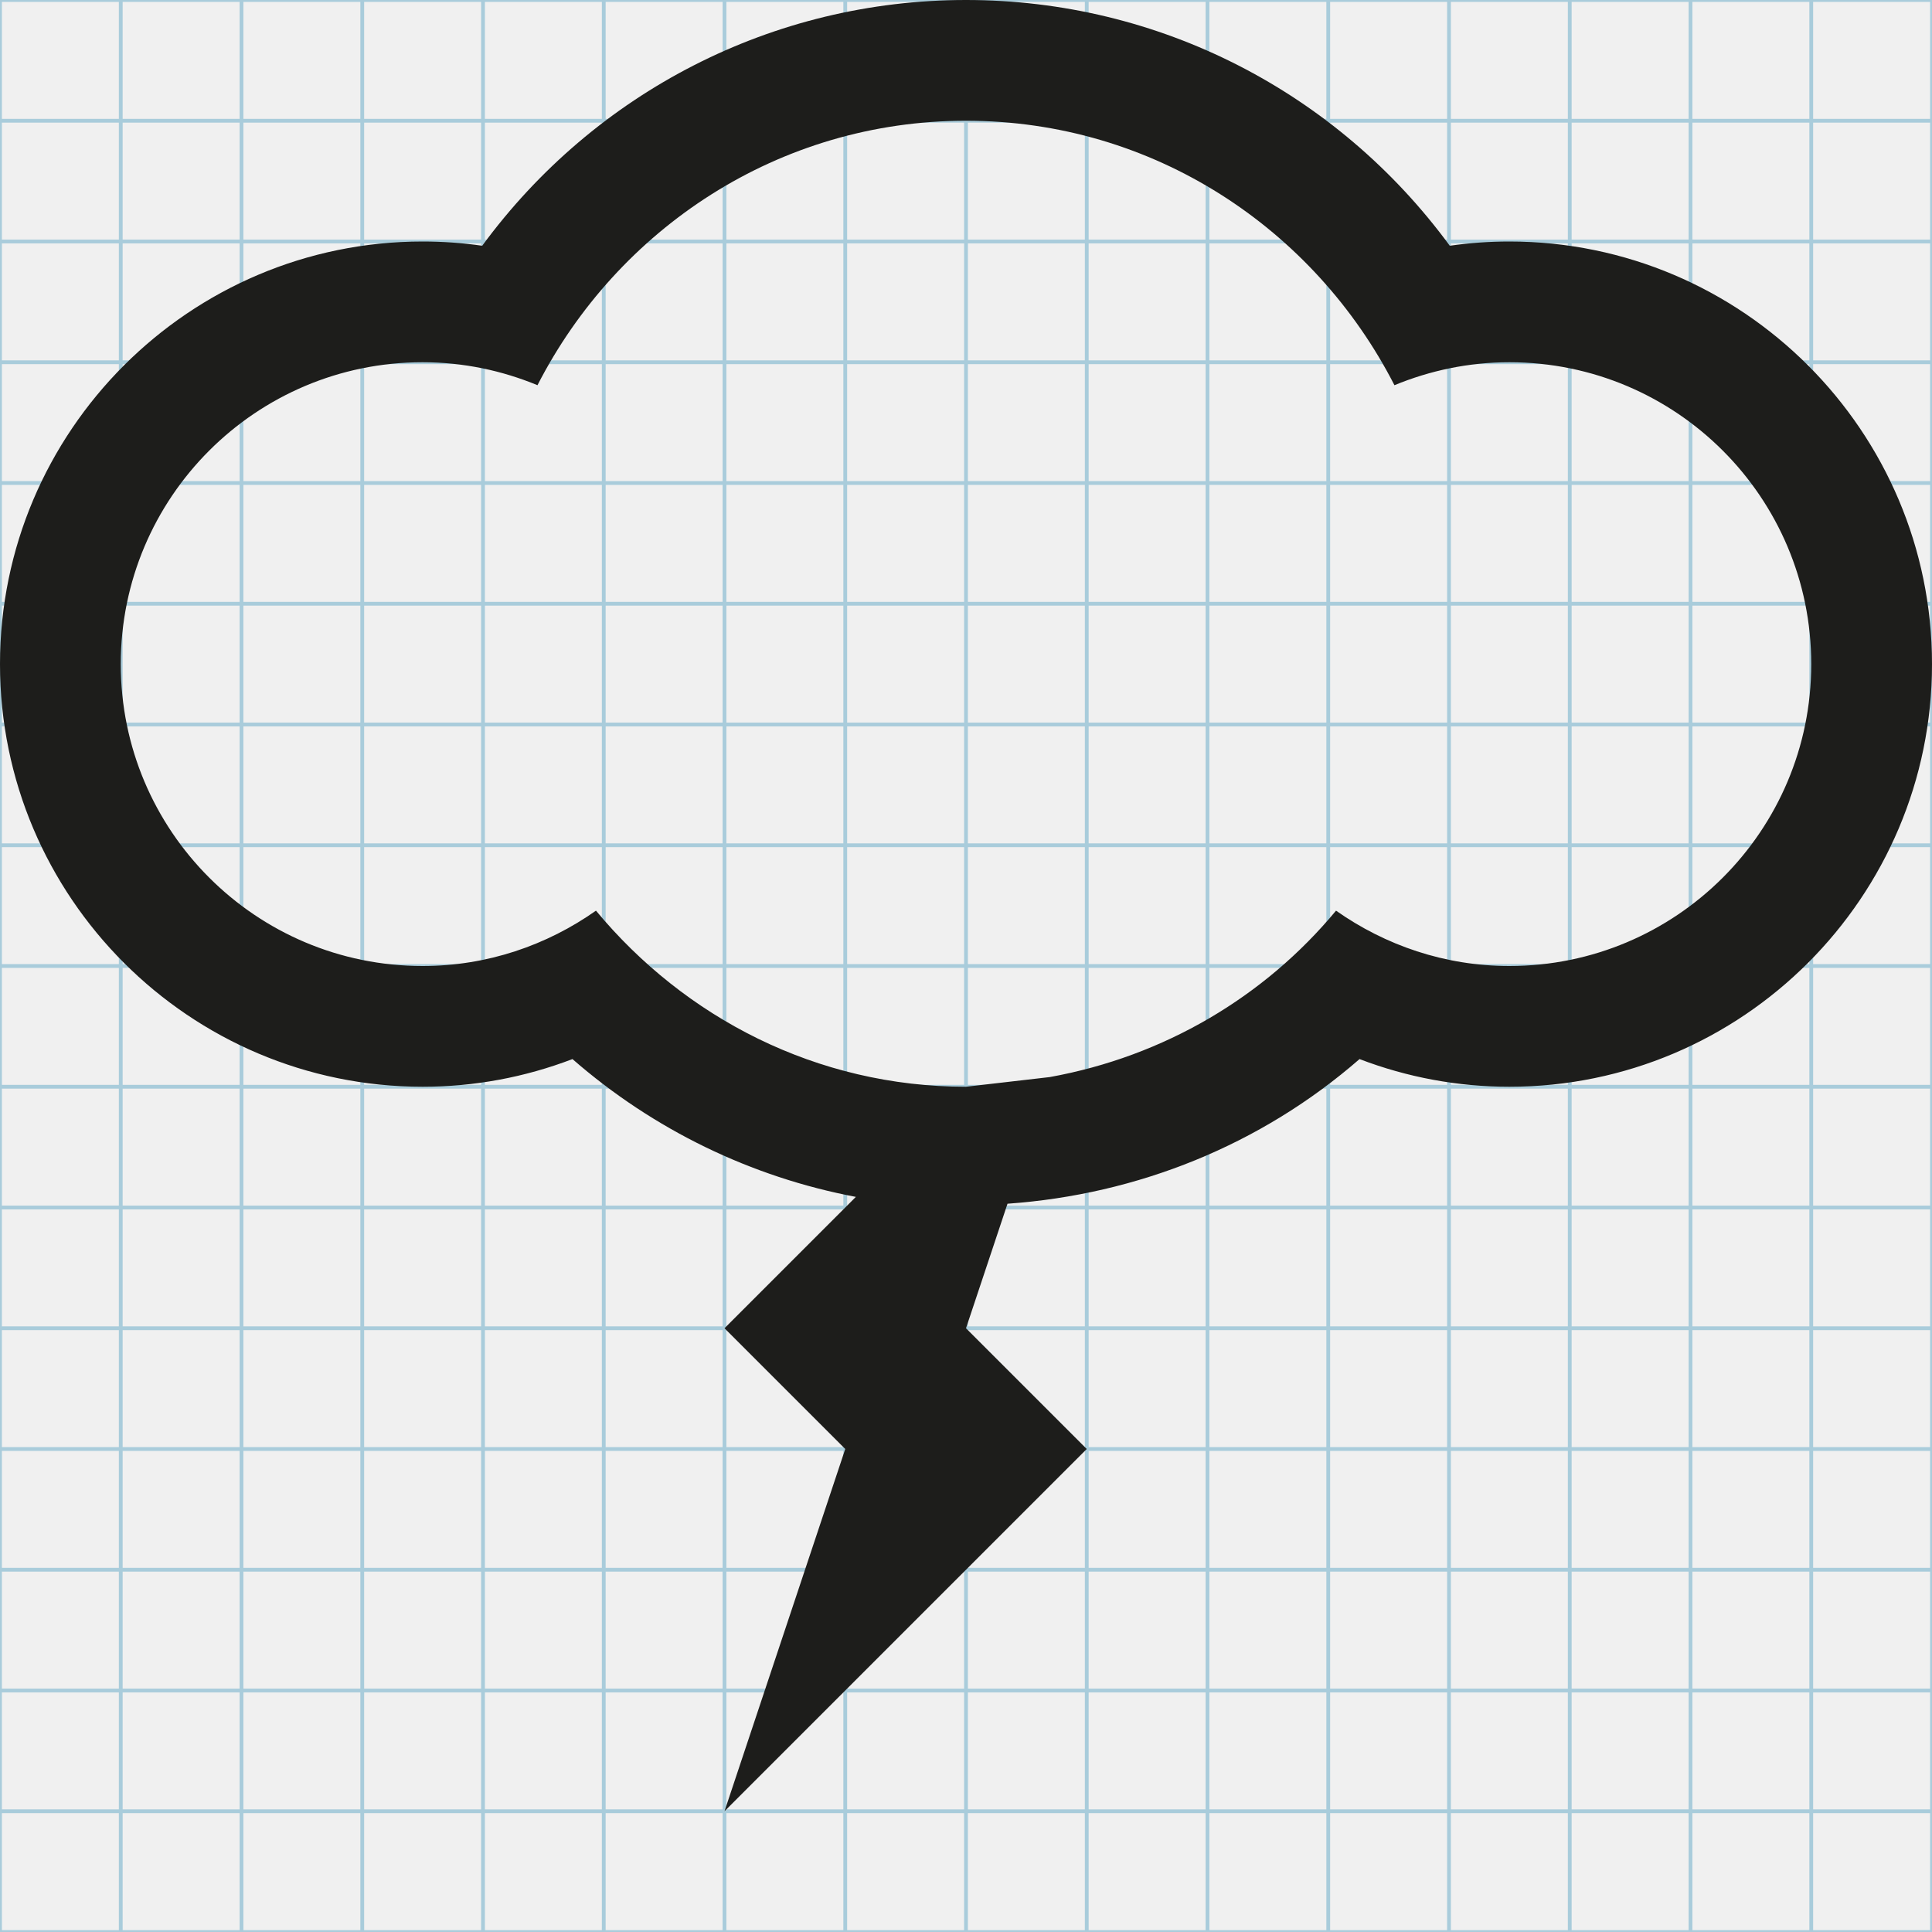
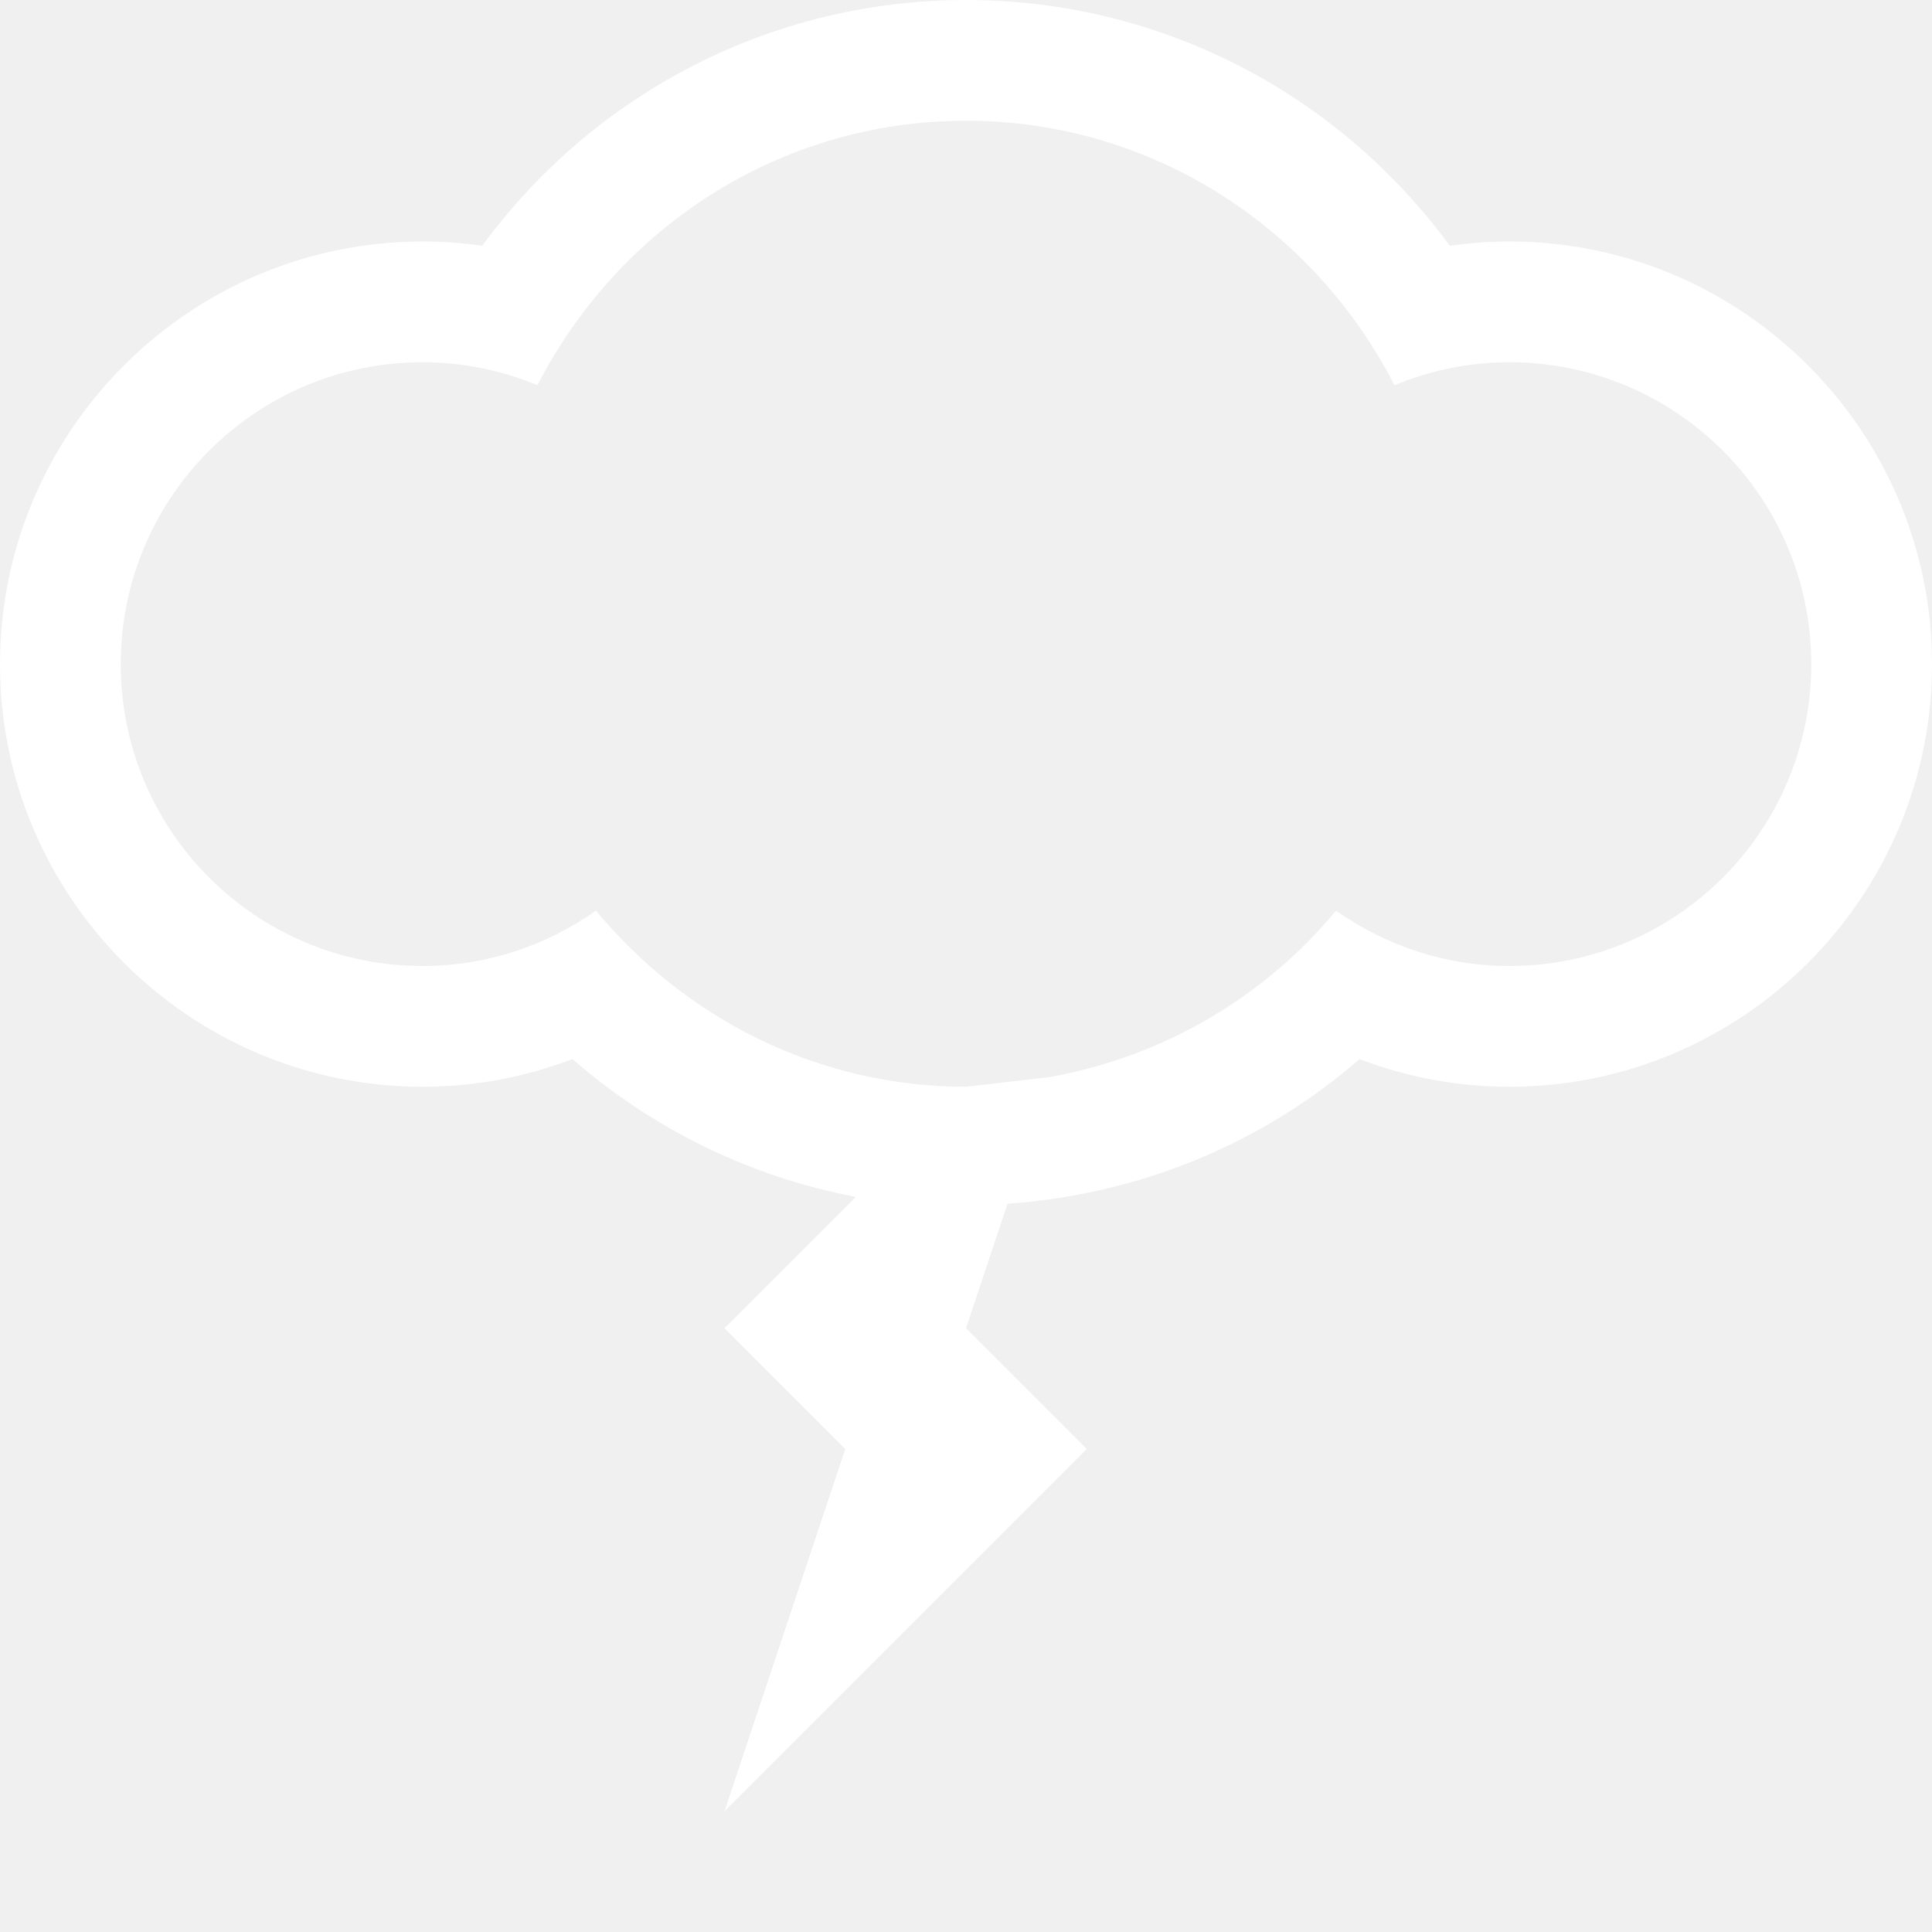
<svg xmlns="http://www.w3.org/2000/svg" version="1.1" id="Layer_1" x="0px" y="0px" width="512px" height="512px" viewBox="0 0 512 512" enable-background="new 0 0 512 512" xml:space="preserve">
-   <g id="Grid_1_">
-     <g id="Layer_1_1_">
-       <g id="Grid">
-         <g>
-           <rect fill="none" stroke="#A9CCDB" stroke-miterlimit="10" width="512" height="512" />
-           <line fill="none" stroke="#A9CCDB" stroke-miterlimit="10" x1="0" y1="480" x2="512" y2="480" />
-           <line fill="none" stroke="#A9CCDB" stroke-miterlimit="10" x1="0" y1="448" x2="512" y2="448" />
-           <line fill="none" stroke="#A9CCDB" stroke-miterlimit="10" x1="0" y1="416" x2="512" y2="416" />
-           <line fill="none" stroke="#A9CCDB" stroke-miterlimit="10" x1="0" y1="384" x2="512" y2="384" />
-           <line fill="none" stroke="#A9CCDB" stroke-miterlimit="10" x1="0" y1="352" x2="512" y2="352" />
-           <line fill="none" stroke="#A9CCDB" stroke-miterlimit="10" x1="0" y1="320" x2="512" y2="320" />
-           <line fill="none" stroke="#A9CCDB" stroke-miterlimit="10" x1="0" y1="288" x2="512" y2="288" />
-           <line fill="none" stroke="#A9CCDB" stroke-miterlimit="10" x1="0" y1="256" x2="512" y2="256" />
-           <line fill="none" stroke="#A9CCDB" stroke-miterlimit="10" x1="0" y1="224" x2="512" y2="224" />
-           <line fill="none" stroke="#A9CCDB" stroke-miterlimit="10" x1="0" y1="192" x2="512" y2="192" />
-           <line fill="none" stroke="#A9CCDB" stroke-miterlimit="10" x1="0" y1="160" x2="512" y2="160" />
-           <line fill="none" stroke="#A9CCDB" stroke-miterlimit="10" x1="0" y1="128" x2="512" y2="128" />
-           <line fill="none" stroke="#A9CCDB" stroke-miterlimit="10" x1="0" y1="96" x2="512" y2="96" />
-           <line fill="none" stroke="#A9CCDB" stroke-miterlimit="10" x1="0" y1="64" x2="512" y2="64" />
-           <line fill="none" stroke="#A9CCDB" stroke-miterlimit="10" x1="0" y1="32" x2="512" y2="32" />
-           <line fill="none" stroke="#A9CCDB" stroke-miterlimit="10" x1="480" y1="0" x2="480" y2="512" />
-           <line fill="none" stroke="#A9CCDB" stroke-miterlimit="10" x1="448" y1="0" x2="448" y2="512" />
-           <line fill="none" stroke="#A9CCDB" stroke-miterlimit="10" x1="416" y1="0" x2="416" y2="512" />
-           <line fill="none" stroke="#A9CCDB" stroke-miterlimit="10" x1="384" y1="0" x2="384" y2="512" />
-           <line fill="none" stroke="#A9CCDB" stroke-miterlimit="10" x1="352" y1="0" x2="352" y2="512" />
-           <line fill="none" stroke="#A9CCDB" stroke-miterlimit="10" x1="320" y1="0" x2="320" y2="512" />
-           <line fill="none" stroke="#A9CCDB" stroke-miterlimit="10" x1="288" y1="0" x2="288" y2="512" />
-           <line fill="none" stroke="#A9CCDB" stroke-miterlimit="10" x1="256" y1="0" x2="256" y2="512" />
-           <line fill="none" stroke="#A9CCDB" stroke-miterlimit="10" x1="224" y1="0" x2="224" y2="512" />
-           <line fill="none" stroke="#A9CCDB" stroke-miterlimit="10" x1="192" y1="0" x2="192" y2="512" />
-           <line fill="none" stroke="#A9CCDB" stroke-miterlimit="10" x1="160" y1="0" x2="160" y2="512" />
-           <line fill="none" stroke="#A9CCDB" stroke-miterlimit="10" x1="128" y1="0" x2="128" y2="512" />
-           <line fill="none" stroke="#A9CCDB" stroke-miterlimit="10" x1="96" y1="0" x2="96" y2="512" />
-           <line fill="none" stroke="#A9CCDB" stroke-miterlimit="10" x1="64" y1="0" x2="64" y2="512" />
-           <line fill="none" stroke="#A9CCDB" stroke-miterlimit="10" x1="32" y1="0" x2="32" y2="512" />
-         </g>
-       </g>
-     </g>
-   </g>
-   <path fill="#1D1D1B" d="M400,64c-5.312,0-10.562,0.375-15.792,1.125C354.334,24.417,307.188,0,256,0  c-51.188,0-98.312,24.417-128.208,65.125C122.562,64.375,117.312,64,112,64C50.25,64,0,114.25,0,176s50.25,112,112,112  c13.688,0,27.084-2.5,39.709-7.333c21.541,18.771,47.416,31.291,75.104,36.521L192,352l32,32l-32,96l96-96l-32-32l11-32.999  c34.458-2.438,67.125-15.543,93.291-38.334C372.916,285.5,386.312,288,400,288c61.75,0,112-50.25,112-112S461.75,64,400,64z   M400,256c-17.125,0-32.916-5.5-45.938-14.667c-18.938,22.833-45.562,38.625-75.875,44.104L256,288  c-39.625,0-74.584-18.375-98.062-46.667C144.938,250.5,129.125,256,112,256c-44.188,0-80-35.812-80-80s35.812-80,80-80  c10.812,0,21.062,2.208,30.438,6.083C163.667,60.667,206.291,32,256,32s92.334,28.667,113.541,70.083  C378.938,98.208,389.209,96,400,96c44.188,0,80,35.812,80,80S444.188,256,400,256z" />
+   <path fill="white" d="M400,64c-5.312,0-10.562,0.375-15.792,1.125C354.334,24.417,307.188,0,256,0c-51.188,0-98.312,24.417-128.208,65.125C122.562,64.375,117.312,64,112,64C50.25,64,0,114.25,0,176s50.25,112,112,112c13.688,0,27.084-2.5,39.709-7.333c21.541,18.771,47.416,31.291,75.104,36.521L192,352l32,32l-32,96l96-96l-32-32l11-32.999c34.458-2.438,67.125-15.543,93.291-38.334C372.916,285.5,386.312,288,400,288c61.75,0,112-50.25,112-112S461.75,64,400,64z M400,256c-17.125,0-32.916-5.5-45.938-14.667c-18.938,22.833-45.562,38.625-75.875,44.104L256,288c-39.625,0-74.584-18.375-98.062-46.667C144.938,250.5,129.125,256,112,256c-44.188,0-80-35.812-80-80s35.812-80,80-80c10.812,0,21.062,2.208,30.438,6.083C163.667,60.667,206.291,32,256,32s92.334,28.667,113.541,70.083C378.938,98.208,389.209,96,400,96c44.188,0,80,35.812,80,80S444.188,256,400,256z" />
</svg>
